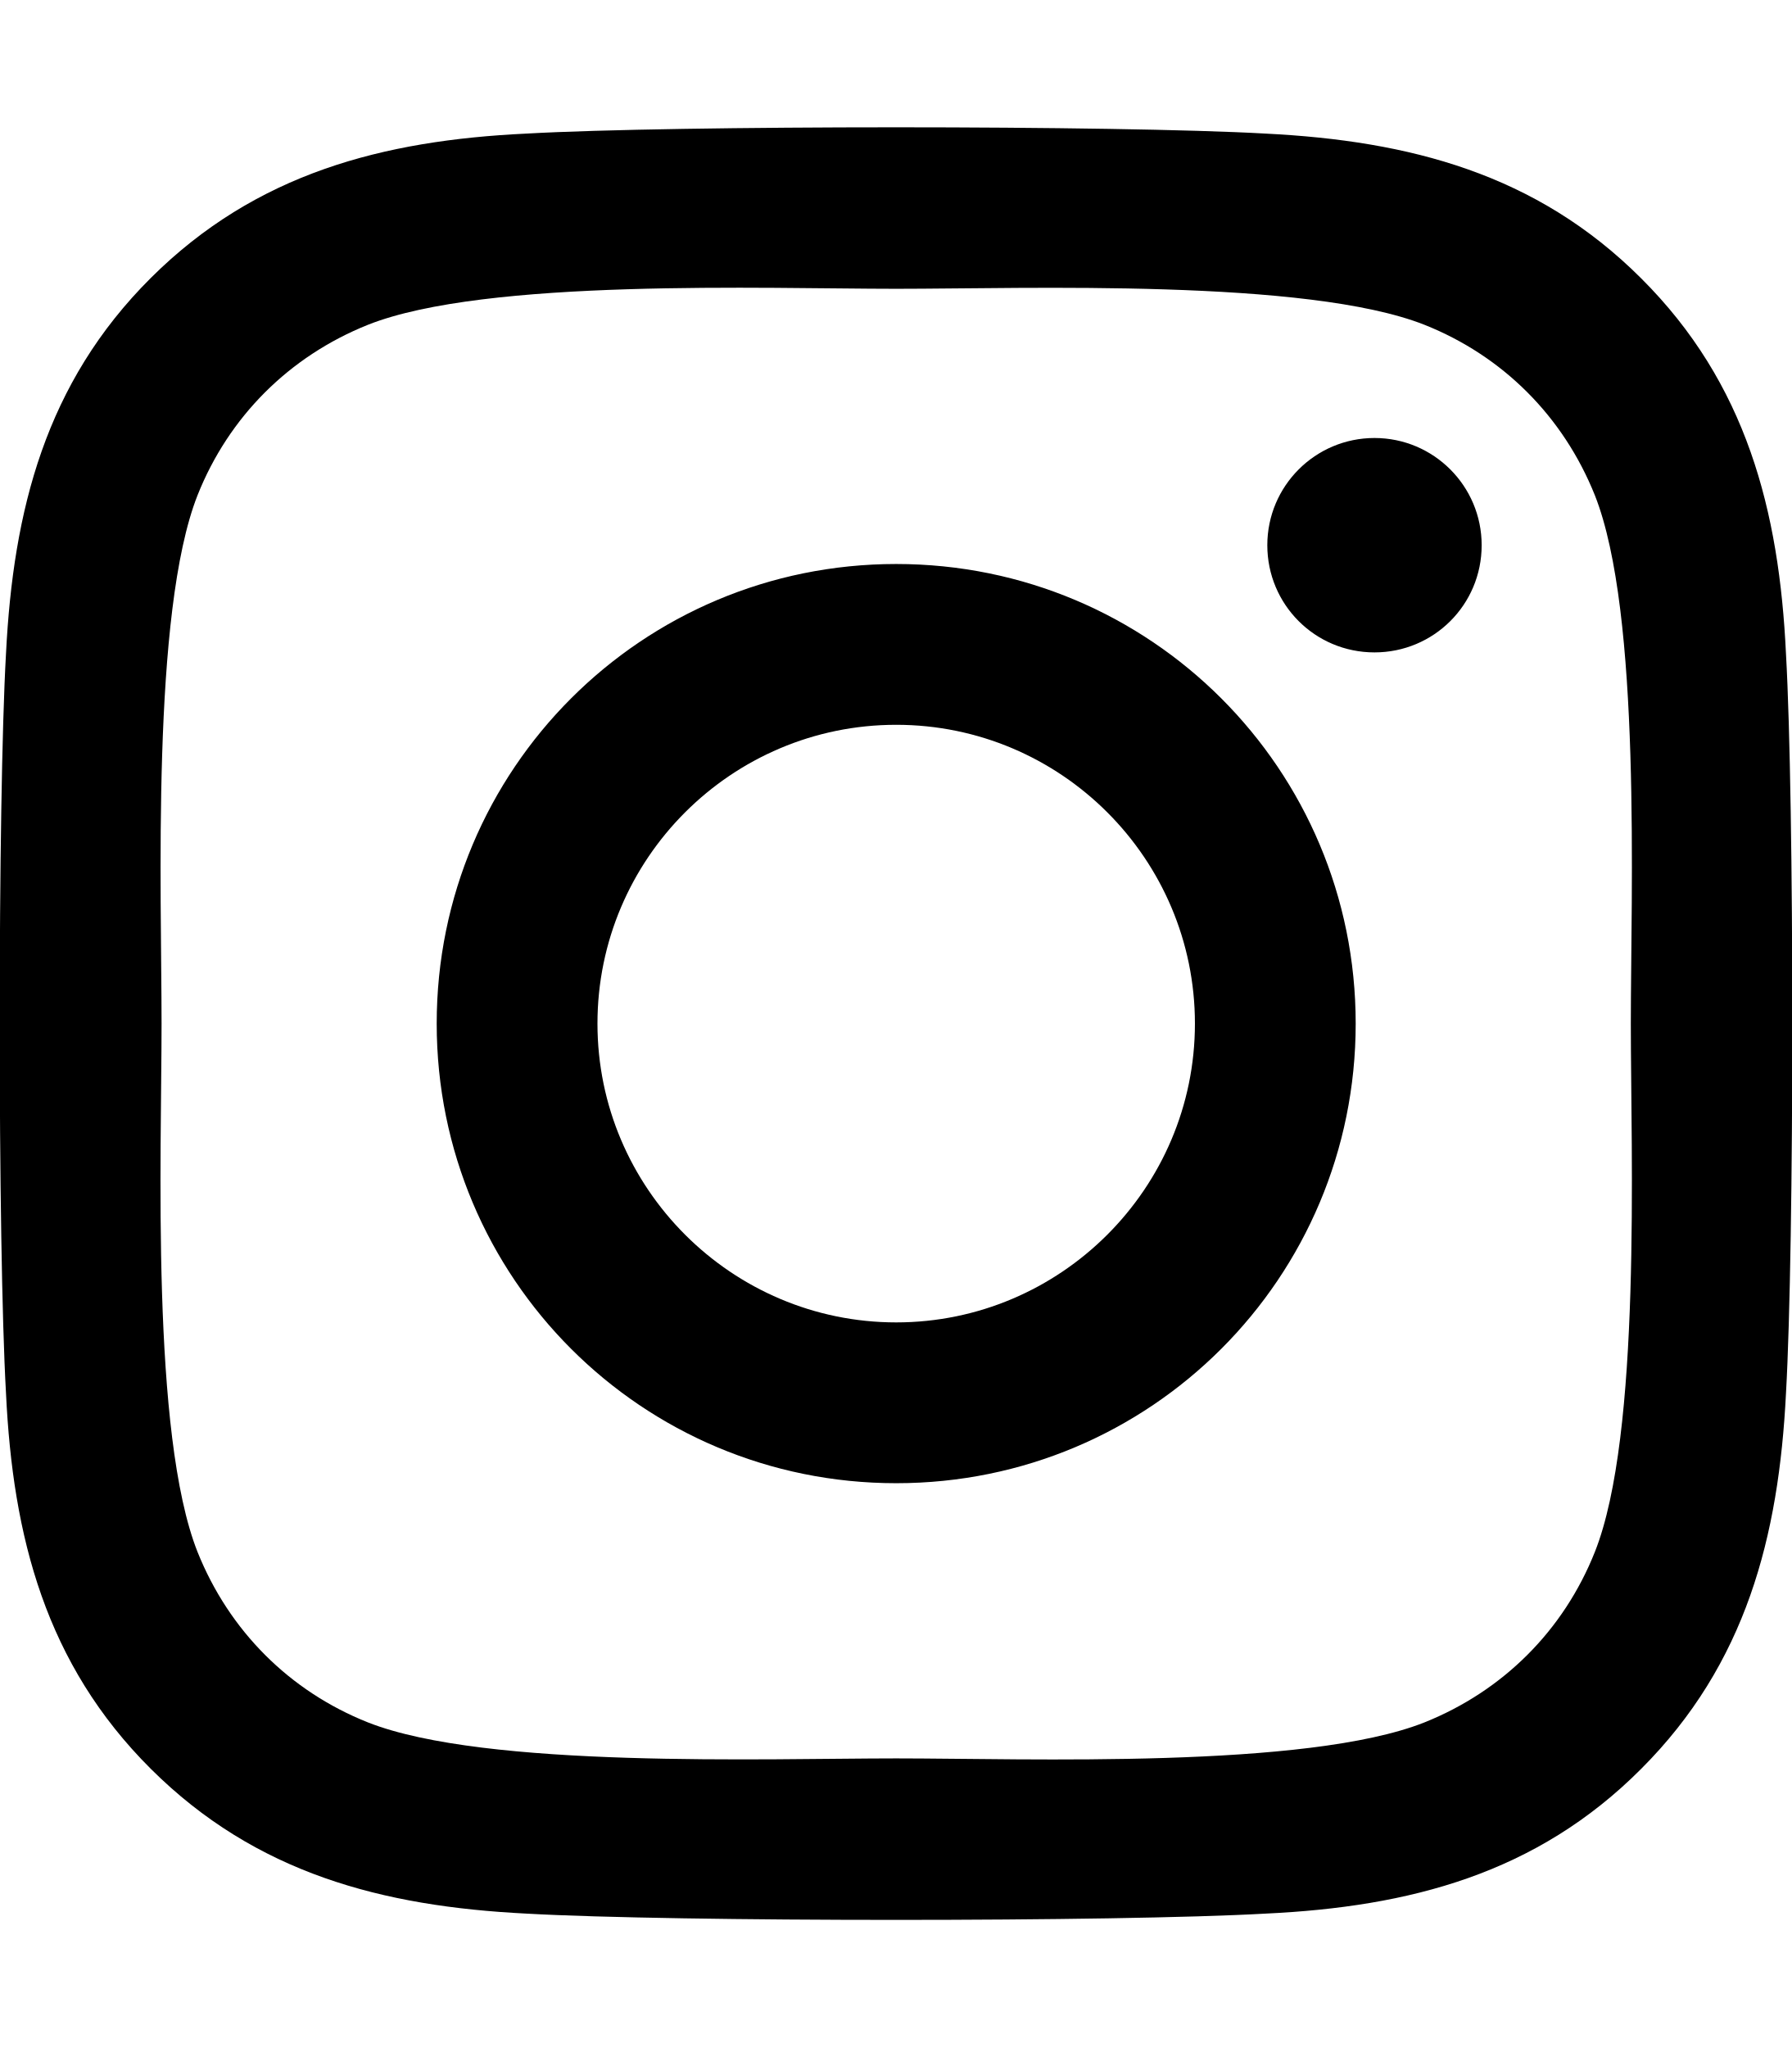
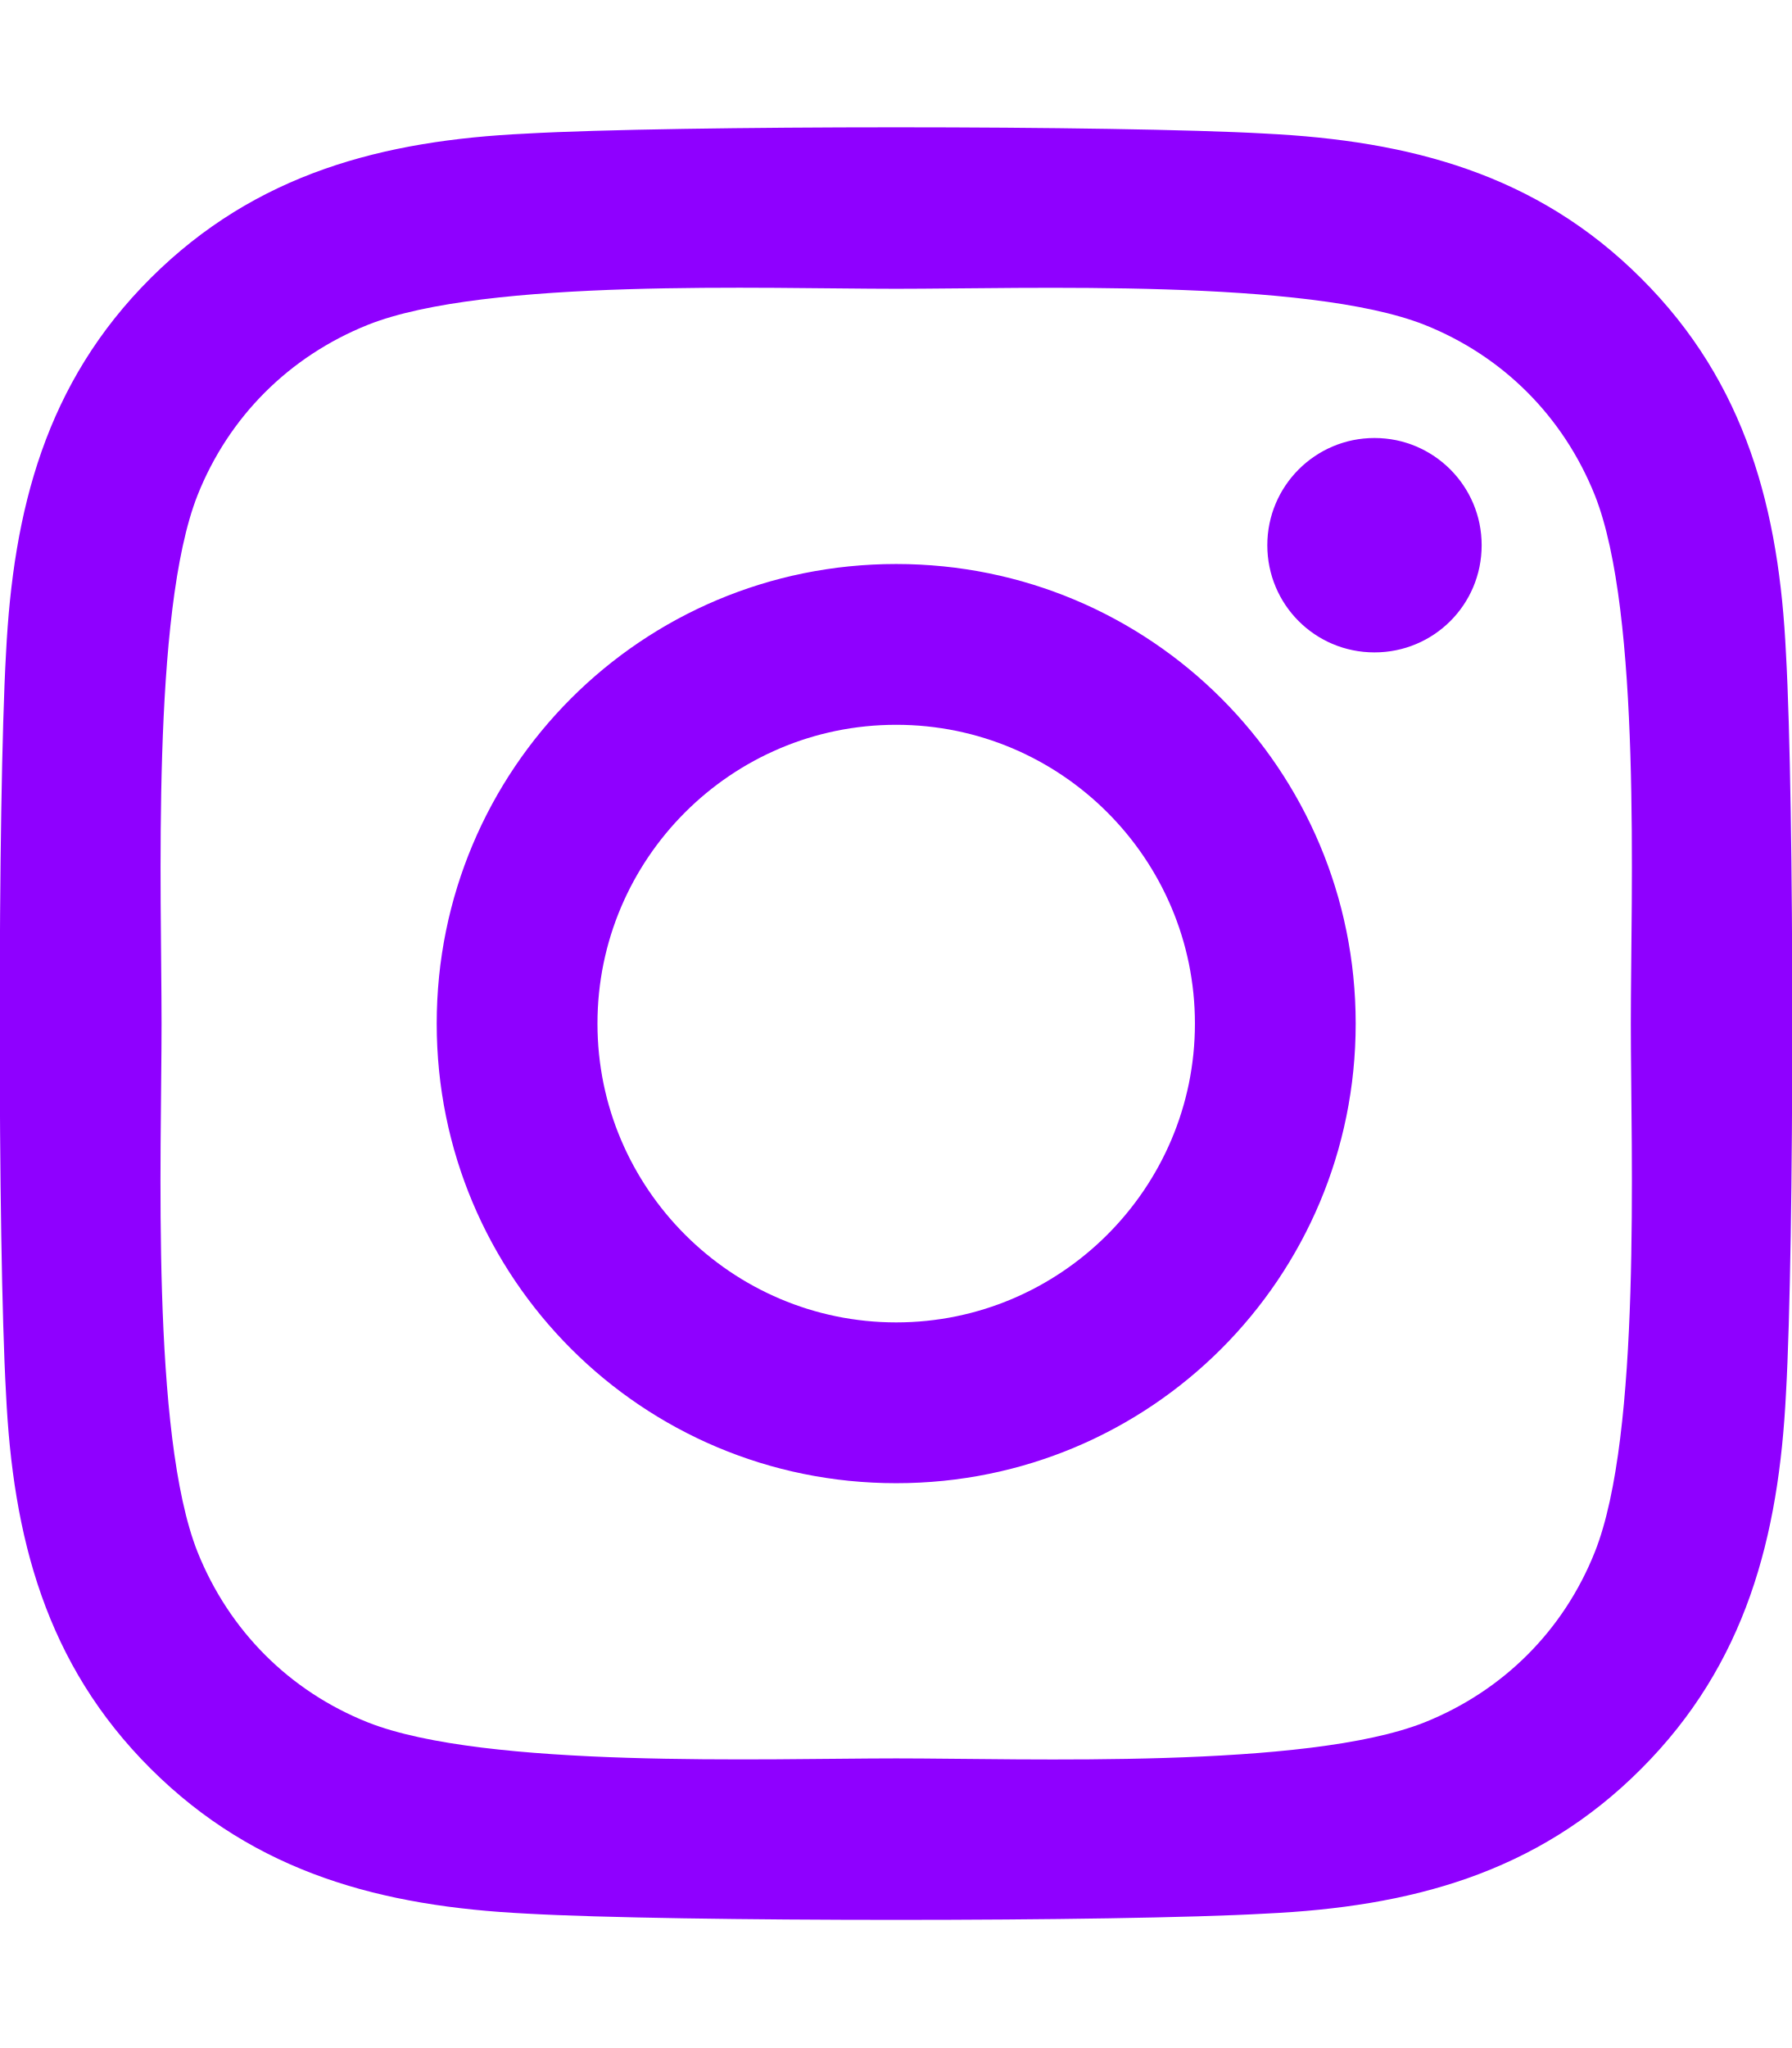
- <svg xmlns="http://www.w3.org/2000/svg" viewBox="0 0 448 512">
+ <svg xmlns="http://www.w3.org/2000/svg" viewBox="0 0 448 512" fill="#8f00ff">
  <path d="M224.1 141c-63.6 0-114.9 51.3-114.9 114.9s51.3 114.9 114.9 114.9S339 319.5 339 255.9 287.7 141 224.1 141zm0 189.6c-41.1 0-74.7-33.5-74.7-74.7s33.5-74.7 74.7-74.7 74.7 33.5 74.7 74.7-33.6 74.7-74.7 74.7zm146.4-194.3c0 14.9-12 26.8-26.8 26.8-14.9 0-26.8-12-26.8-26.8s12-26.8 26.8-26.8 26.8 12 26.8 26.8zm76.1 27.2c-1.7-35.9-9.9-67.7-36.2-93.9-26.2-26.2-58-34.4-93.9-36.2-37-2.1-147.9-2.1-184.9 0-35.8 1.7-67.6 9.9-93.9 36.1s-34.4 58-36.2 93.9c-2.1 37-2.1 147.9 0 184.9 1.7 35.9 9.9 67.7 36.2 93.9s58 34.4 93.9 36.2c37 2.1 147.9 2.1 184.9 0 35.9-1.7 67.7-9.9 93.9-36.2 26.2-26.2 34.4-58 36.2-93.9 2.1-37 2.1-147.8 0-184.8zM398.8 388c-7.8 19.6-22.9 34.7-42.6 42.6-29.5 11.7-99.5 9-132.1 9s-102.7 2.6-132.1-9c-19.6-7.8-34.7-22.9-42.6-42.6-11.7-29.5-9-99.5-9-132.1s-2.6-102.7 9-132.1c7.8-19.6 22.9-34.7 42.6-42.6 29.5-11.7 99.5-9 132.1-9s102.7-2.6 132.1 9c19.6 7.8 34.7 22.9 42.6 42.6 11.7 29.5 9 99.5 9 132.1s2.7 102.7-9 132.1z" />
</svg>
